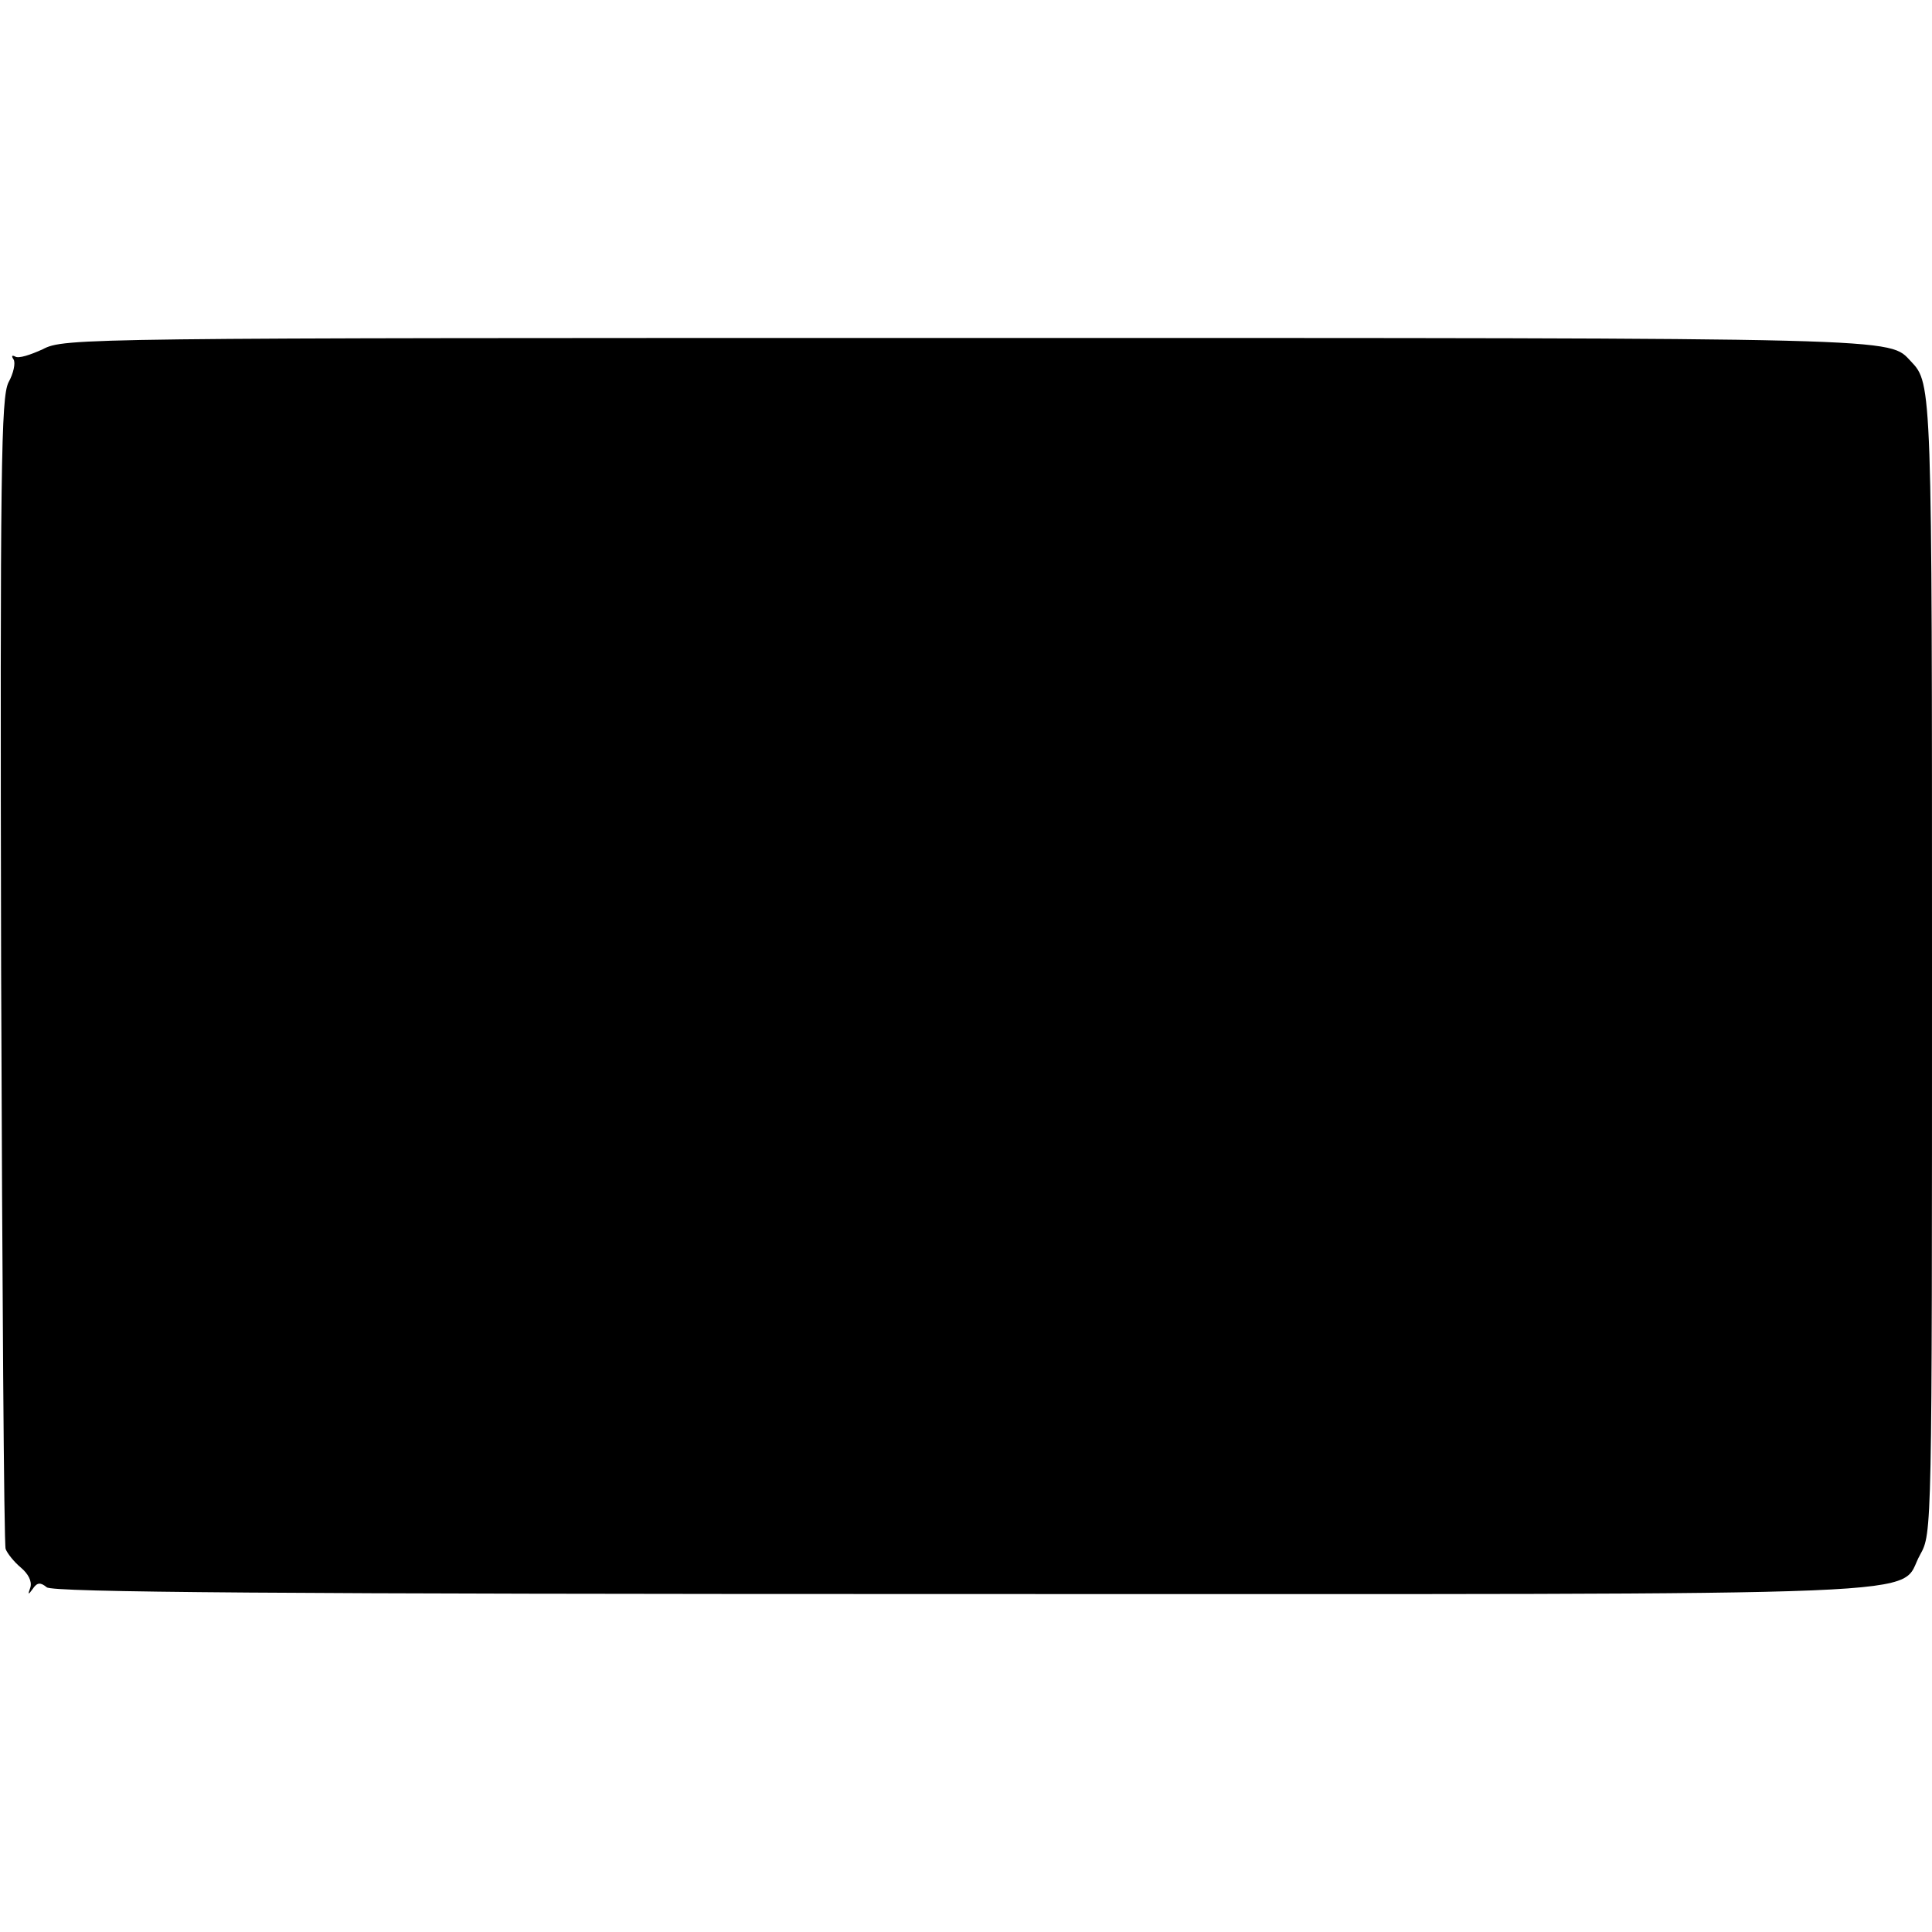
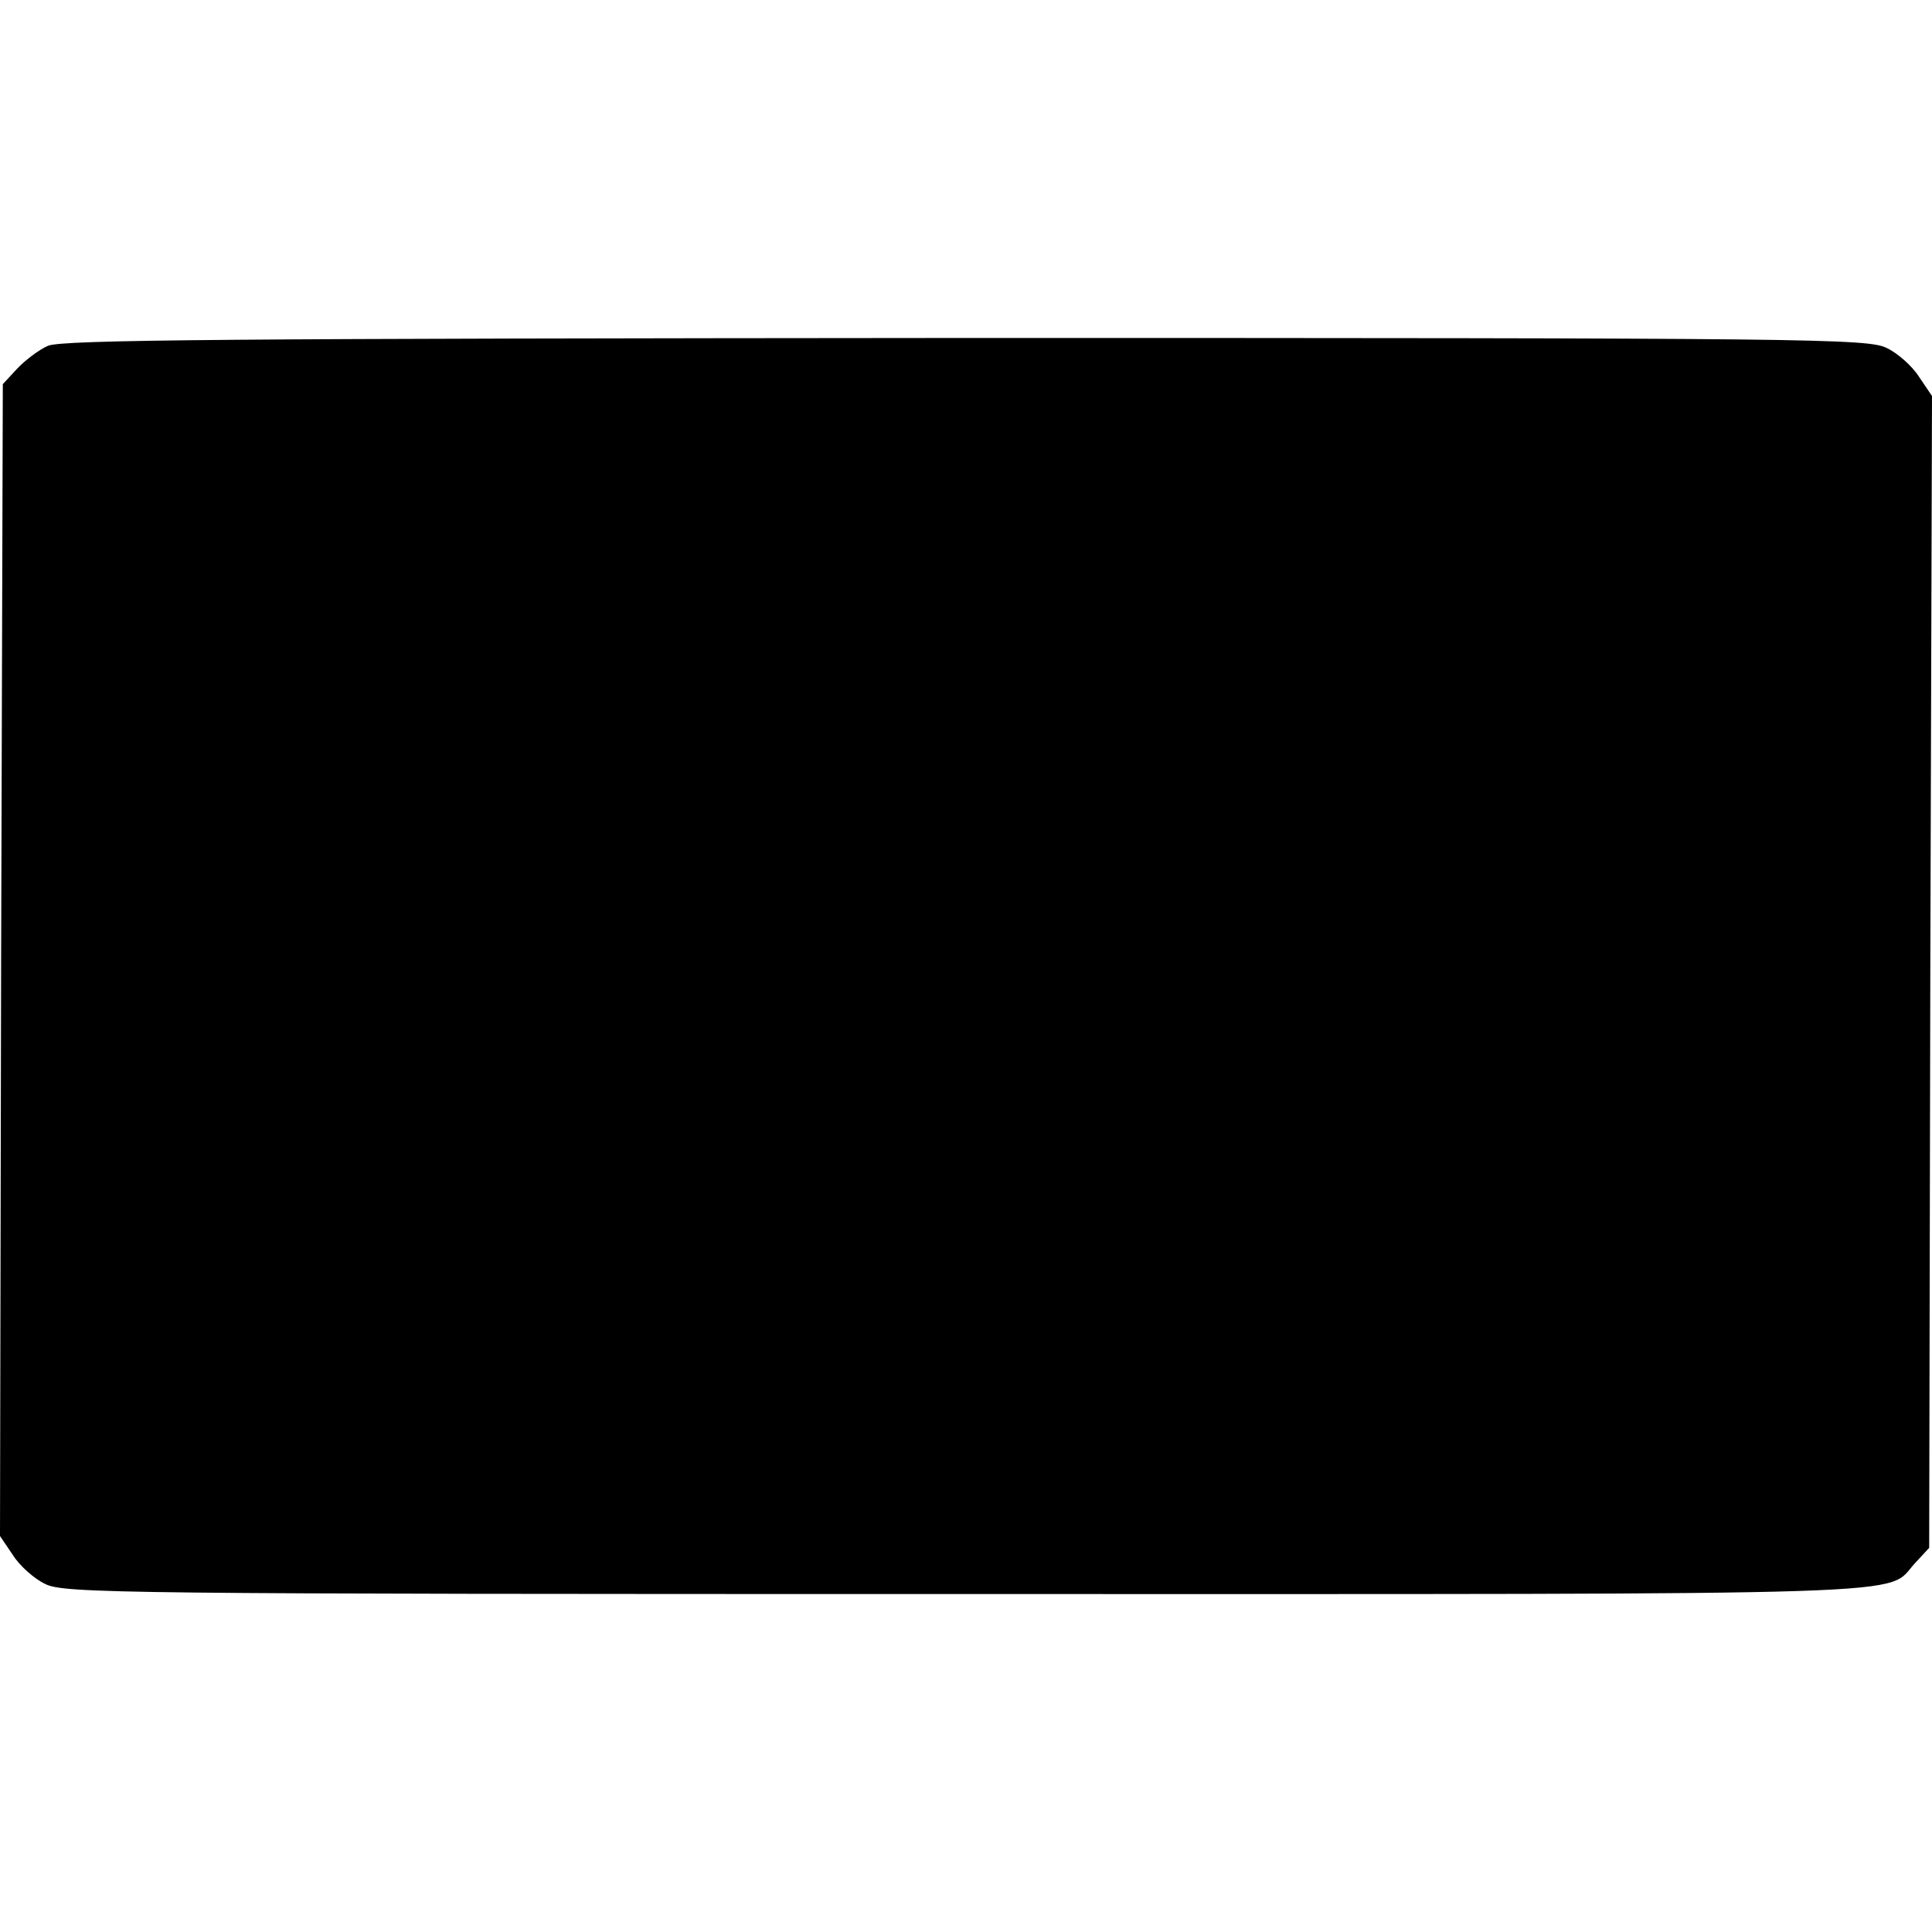
<svg xmlns="http://www.w3.org/2000/svg" version="1.0" width="343pt" height="343pt" viewBox="0 0 343 343" preserveAspectRatio="xMidYMid meet">
  <g transform="translate(0,343) scale(0.1,-0.1)" fill="#000000" stroke="none">
-     <path d="M76 2810 c-22 -10 -43 -17 -49 -13 -6 3 -7 1 -3 -5 4 -6 0 -25 -9 -41 -13 -27 -15 -145 -13 -1043 2 -557 5 -1020 8 -1028 3 -8 15 -23 27 -33 13 -11 20 -24 17 -35 -5 -14 -4 -14 4 -3 8 12 14 12 25 3 10 -9 407 -12 1625 -12 1799 0 1658 -6 1701 70 21 38 21 39 21 1043 0 1031 0 1036 -37 1075 -41 43 7 42 -1681 42 -1569 0 -1598 0 -1636 -20z" />
+     <path d="M85 2816 c-16 -7 -41 -26 -55 -41 l-25 -27 -3 -1022 -2 -1023 23 -34 c12 -19 38 -42 57 -51 33 -17 132 -18 1638 -18 1742 0 1627 -4 1682 55 l25 27 2 1022 3 1023 -23 34 c-12 19 -38 42 -57 51 -33 17 -131 18 -1635 18 -1311 -1 -1605 -3 -1630 -14z" />
  </g>
</svg>
